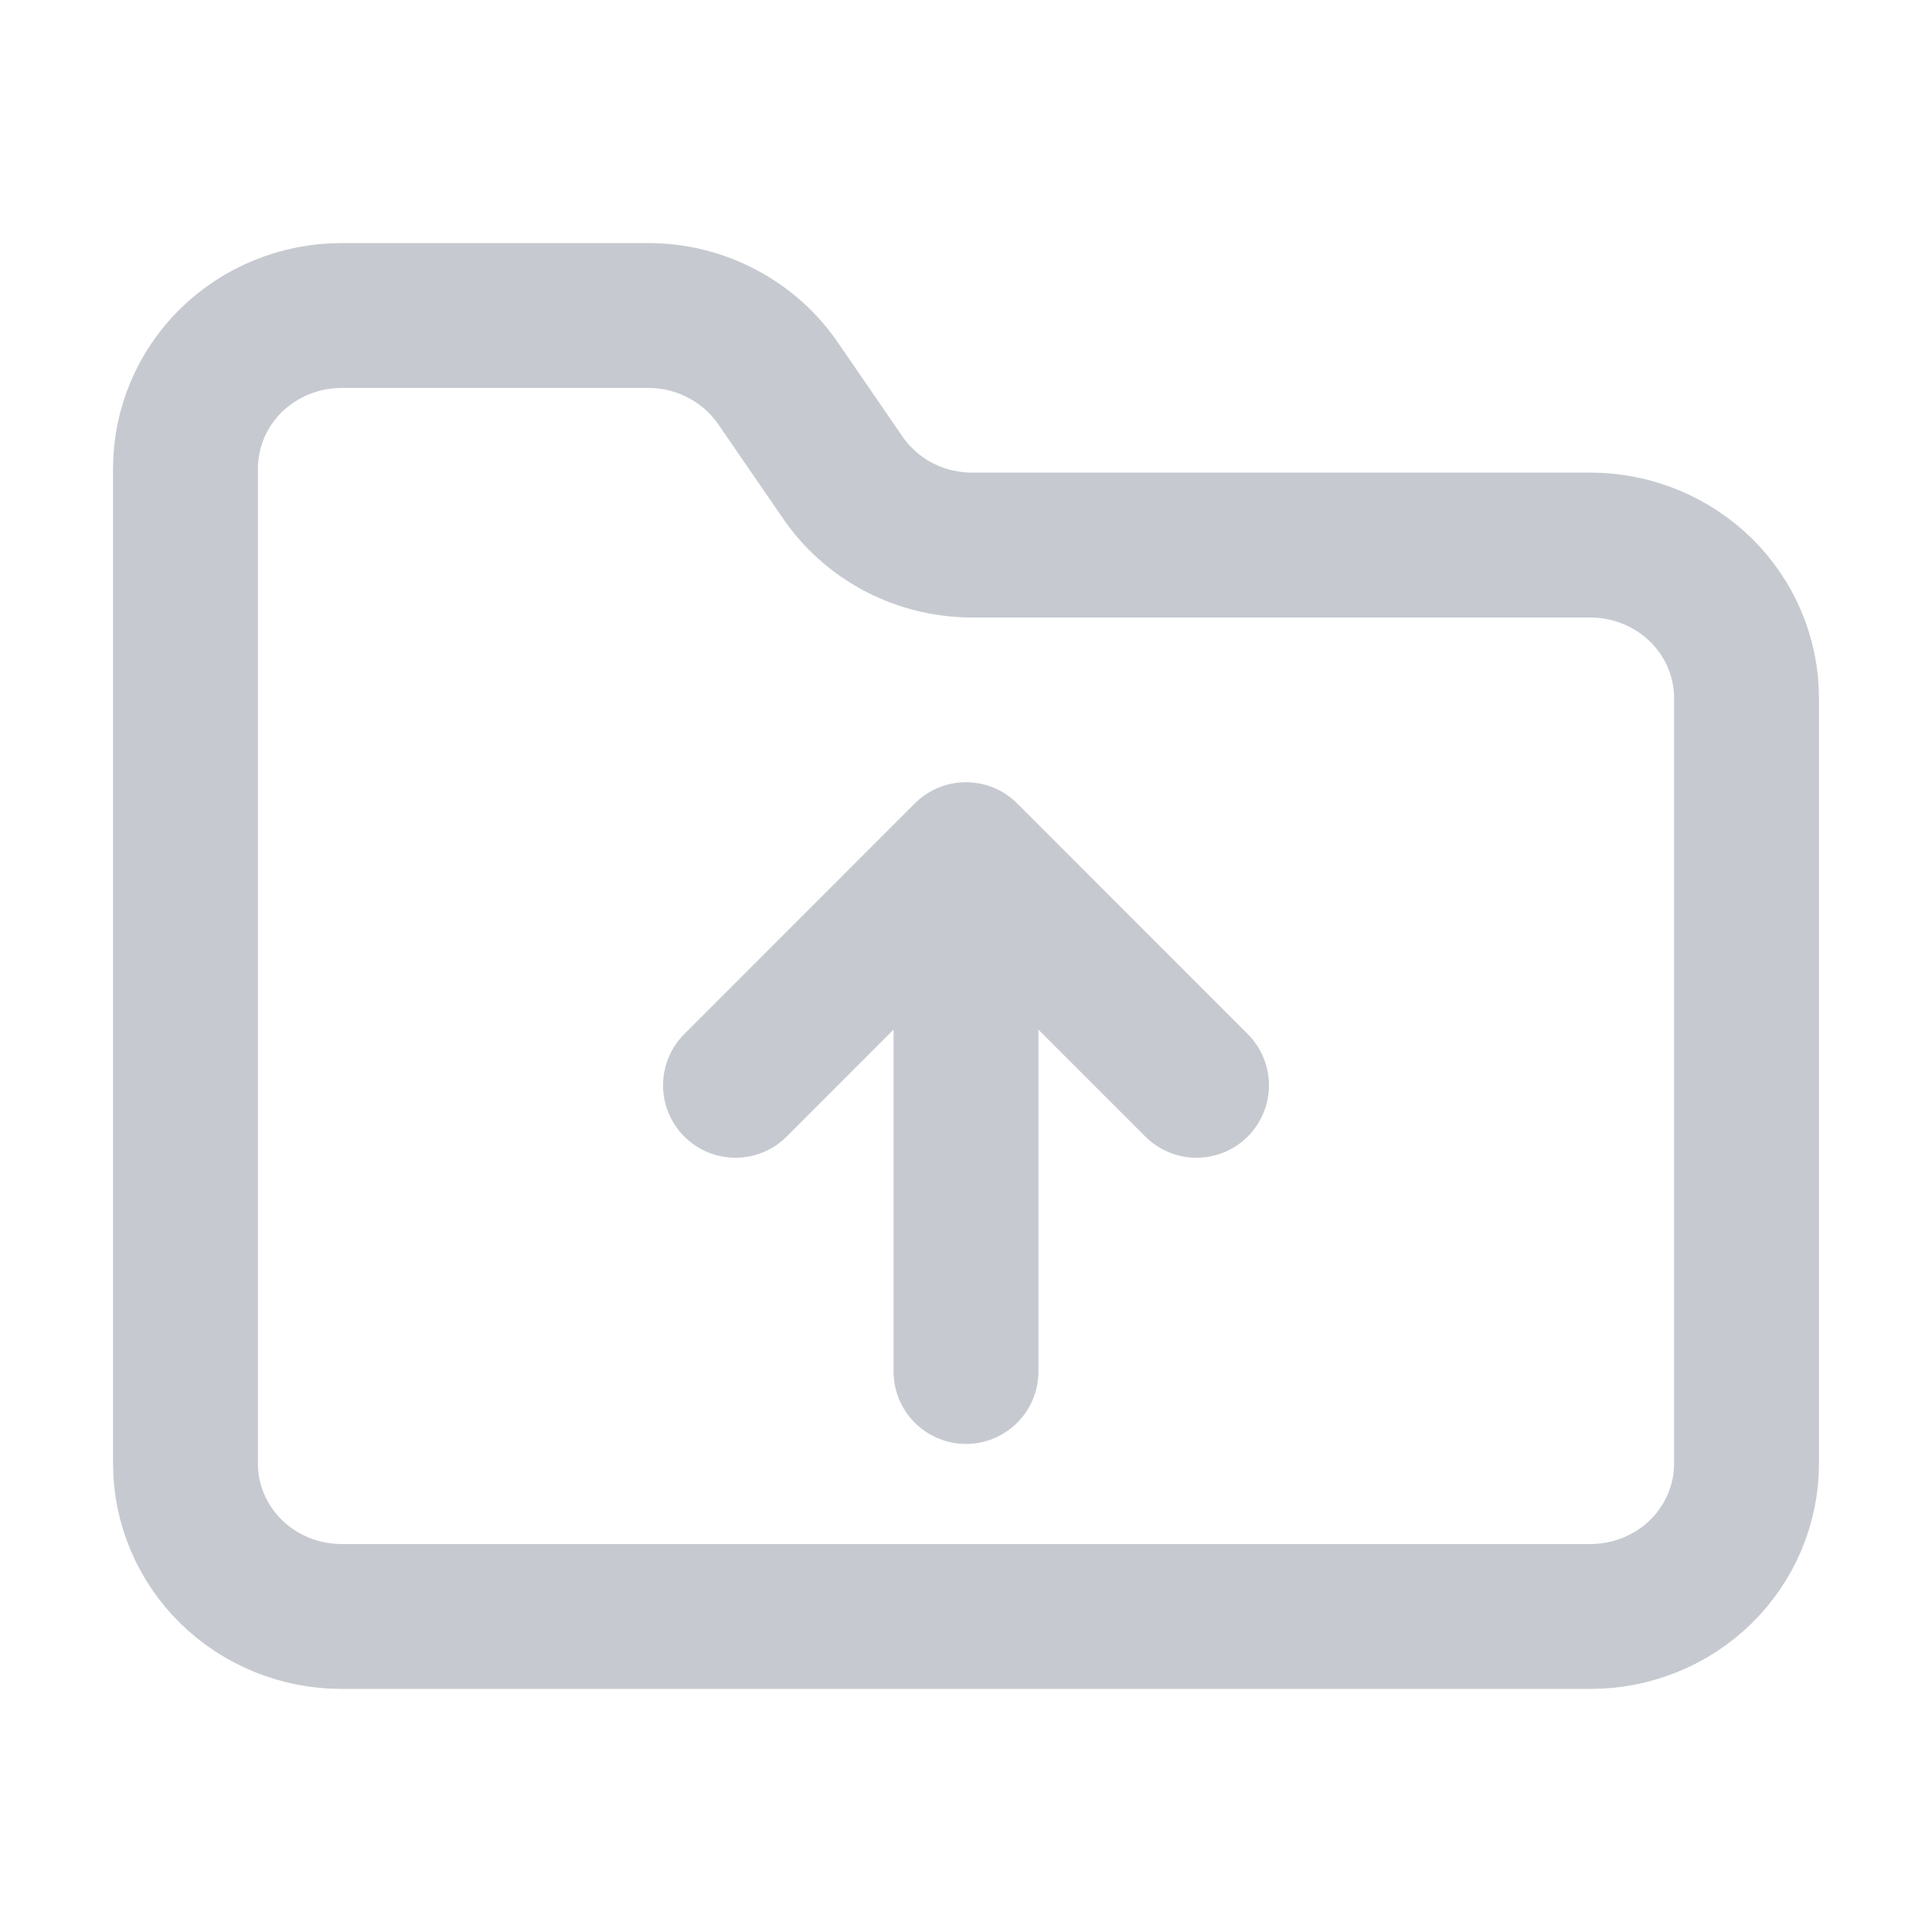
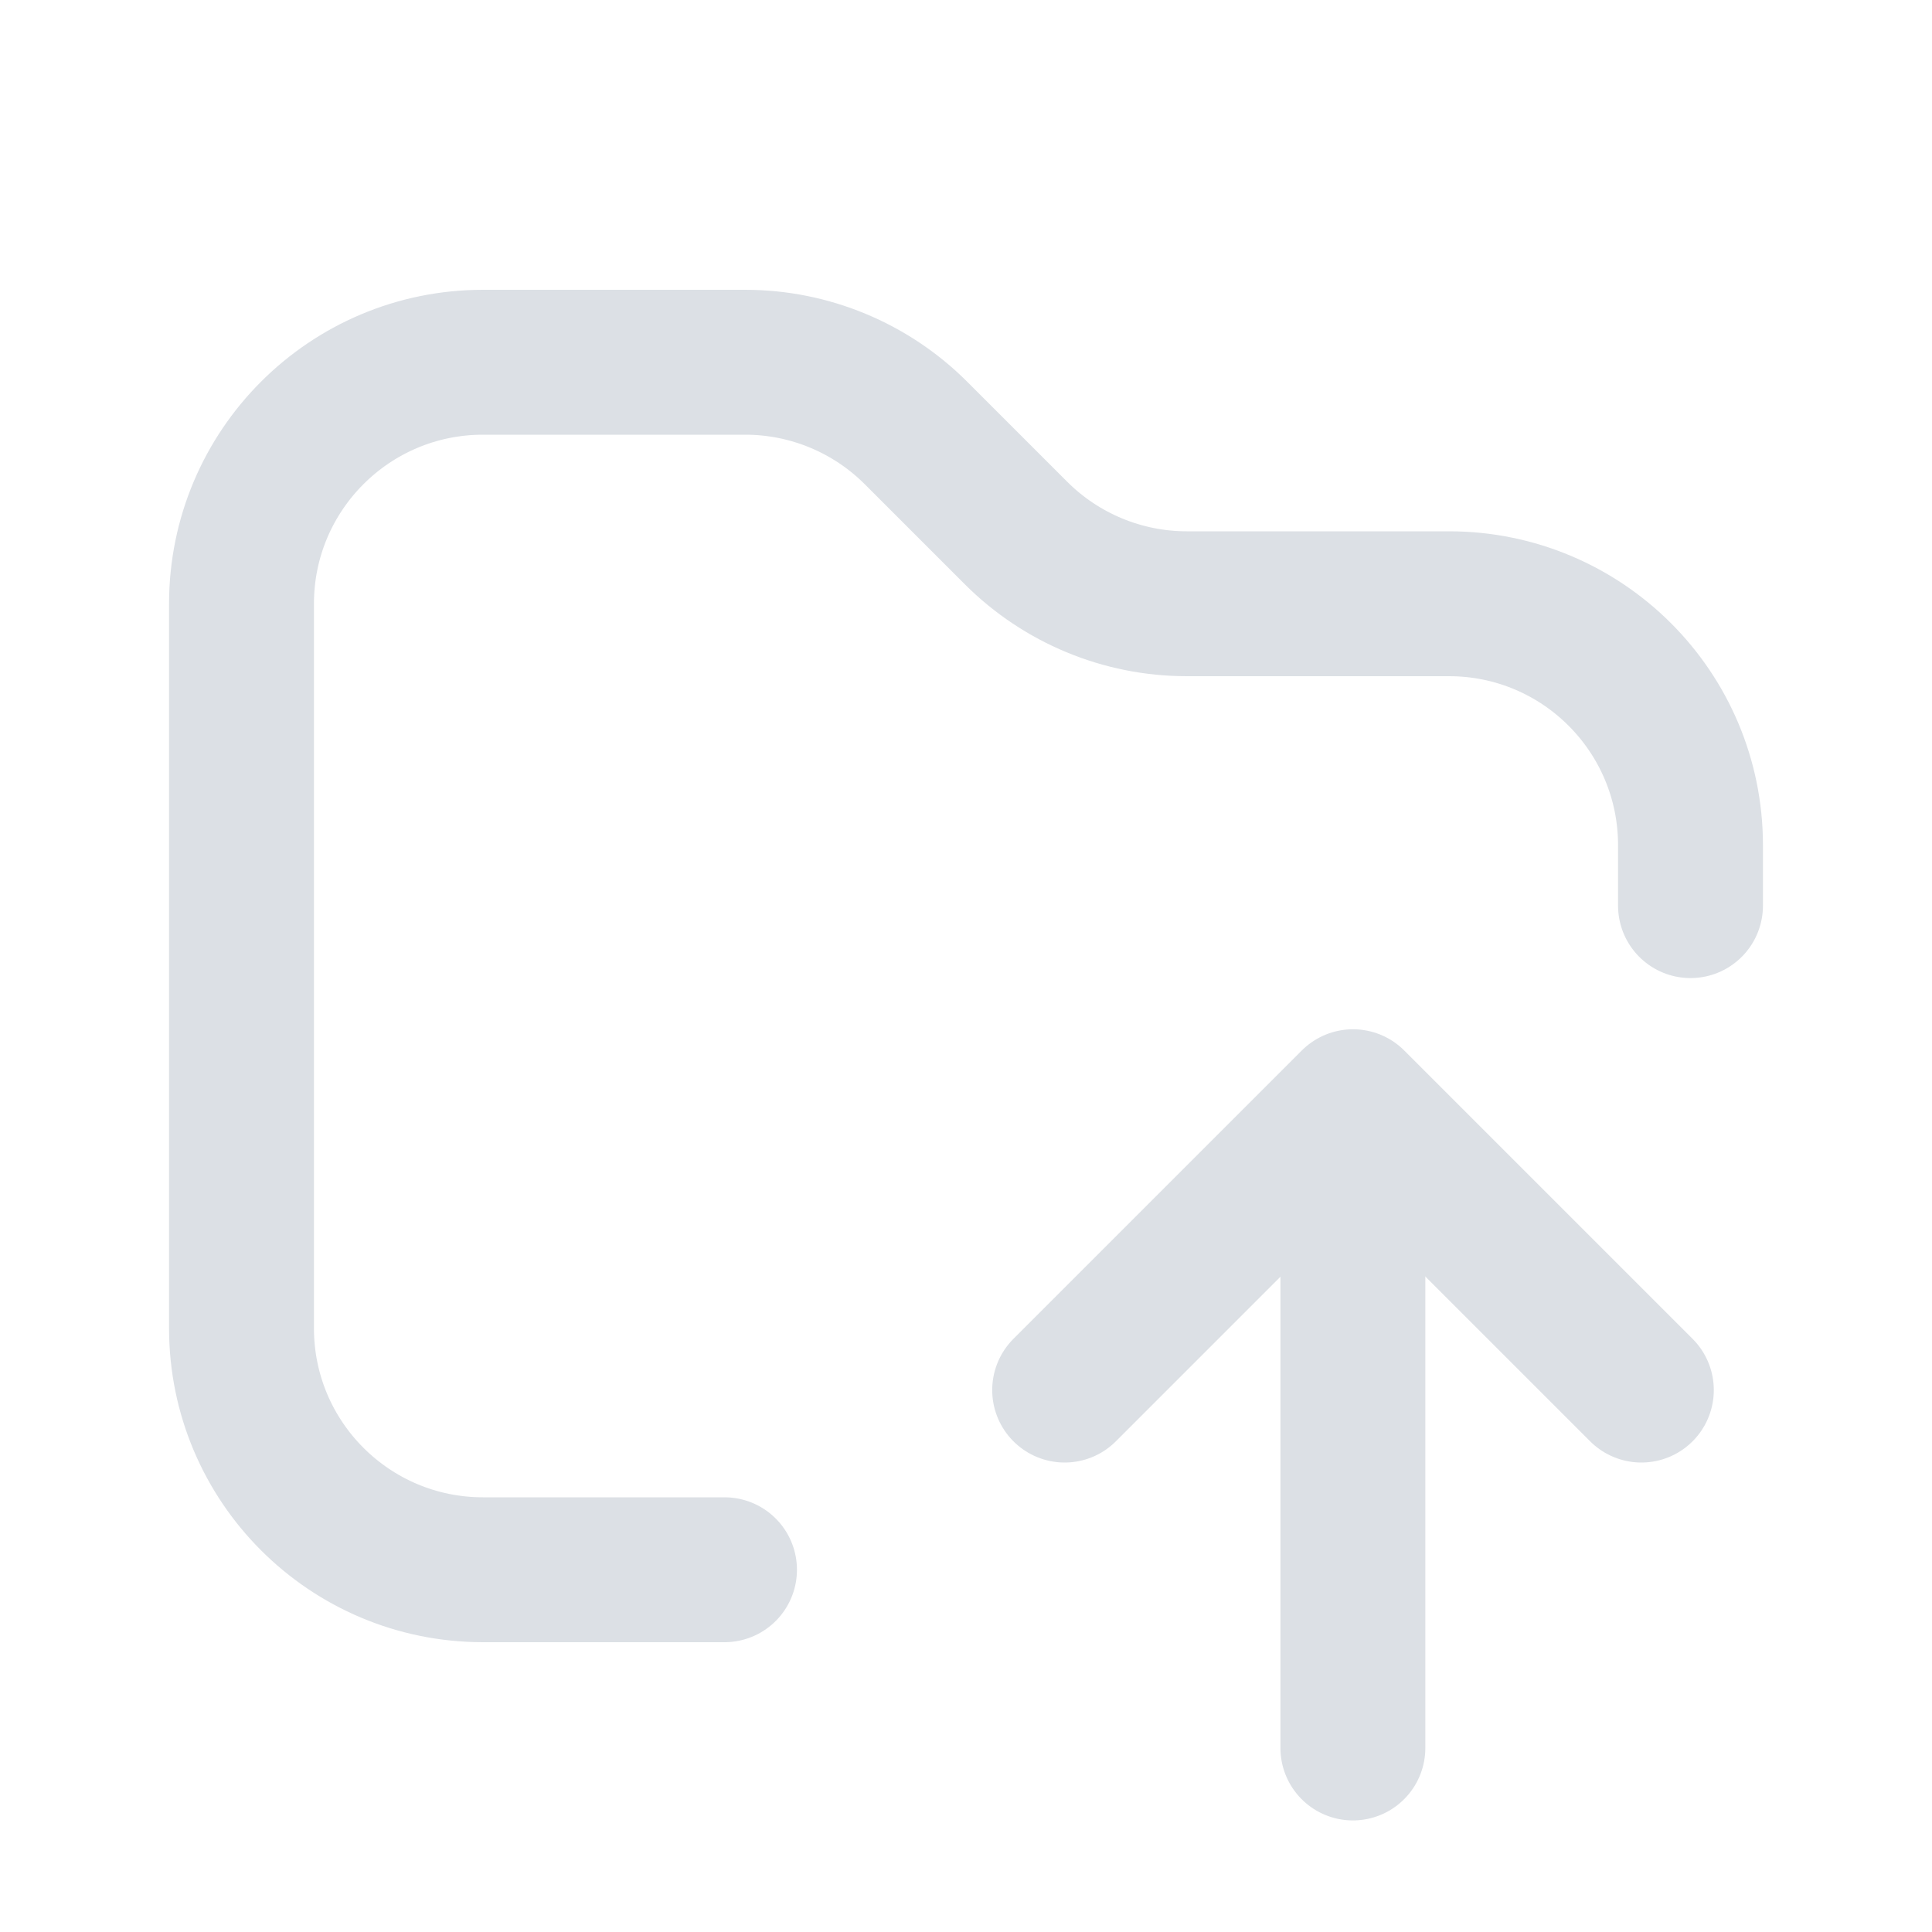
<svg xmlns="http://www.w3.org/2000/svg" width="16" height="16" viewBox="0 0 16 16" fill="none">
-   <path d="M8 11.358V7.542" stroke="#C6CAD0" stroke-width="1.2" stroke-linecap="round" stroke-linejoin="round" />
-   <path d="M9.909 8.988L8 7.078L6.091 8.988" stroke="#C6CAD0" stroke-width="1.2" stroke-linecap="round" stroke-linejoin="round" />
-   <path d="M13.171 13.387C13.514 13.387 13.843 13.254 14.086 13.016C14.328 12.778 14.464 12.456 14.464 12.12V5.782C14.464 5.446 14.328 5.123 14.086 4.886C13.843 4.648 13.514 4.514 13.171 4.514H8.065C7.848 4.516 7.635 4.465 7.444 4.366C7.253 4.266 7.091 4.121 6.972 3.944L6.449 3.183C6.331 3.008 6.171 2.864 5.982 2.765C5.794 2.665 5.583 2.613 5.369 2.613H2.829C2.486 2.613 2.157 2.747 1.914 2.984C1.672 3.222 1.536 3.544 1.536 3.881V12.12C1.536 12.456 1.672 12.778 1.914 13.016C2.157 13.254 2.486 13.387 2.829 13.387H13.171Z" stroke="#C6CAD0" stroke-width="1.2" stroke-linecap="round" stroke-linejoin="round" />
+   <path d="M6 13H4C2.895 13 2 12.105 2 11V5C2 3.895 2.895 3 4 3H6.172C6.702 3 7.211 3.211 7.586 3.586L8.414 4.414C8.789 4.789 9.298 5 9.828 5H12C13.105 5 14 5.895 14 7V7.5" stroke="#DCE0E5" stroke-width="1.2" stroke-linecap="round" />
+   <path d="M11.204 14.476V9.703" stroke="#DCE0E5" stroke-width="1.2" stroke-linecap="round" stroke-linejoin="round" />
+   <path d="M13.593 11.512L11.205 9.124L8.817 11.512" stroke="#DCE0E5" stroke-width="1.2" stroke-linecap="round" stroke-linejoin="round" />
</svg>
